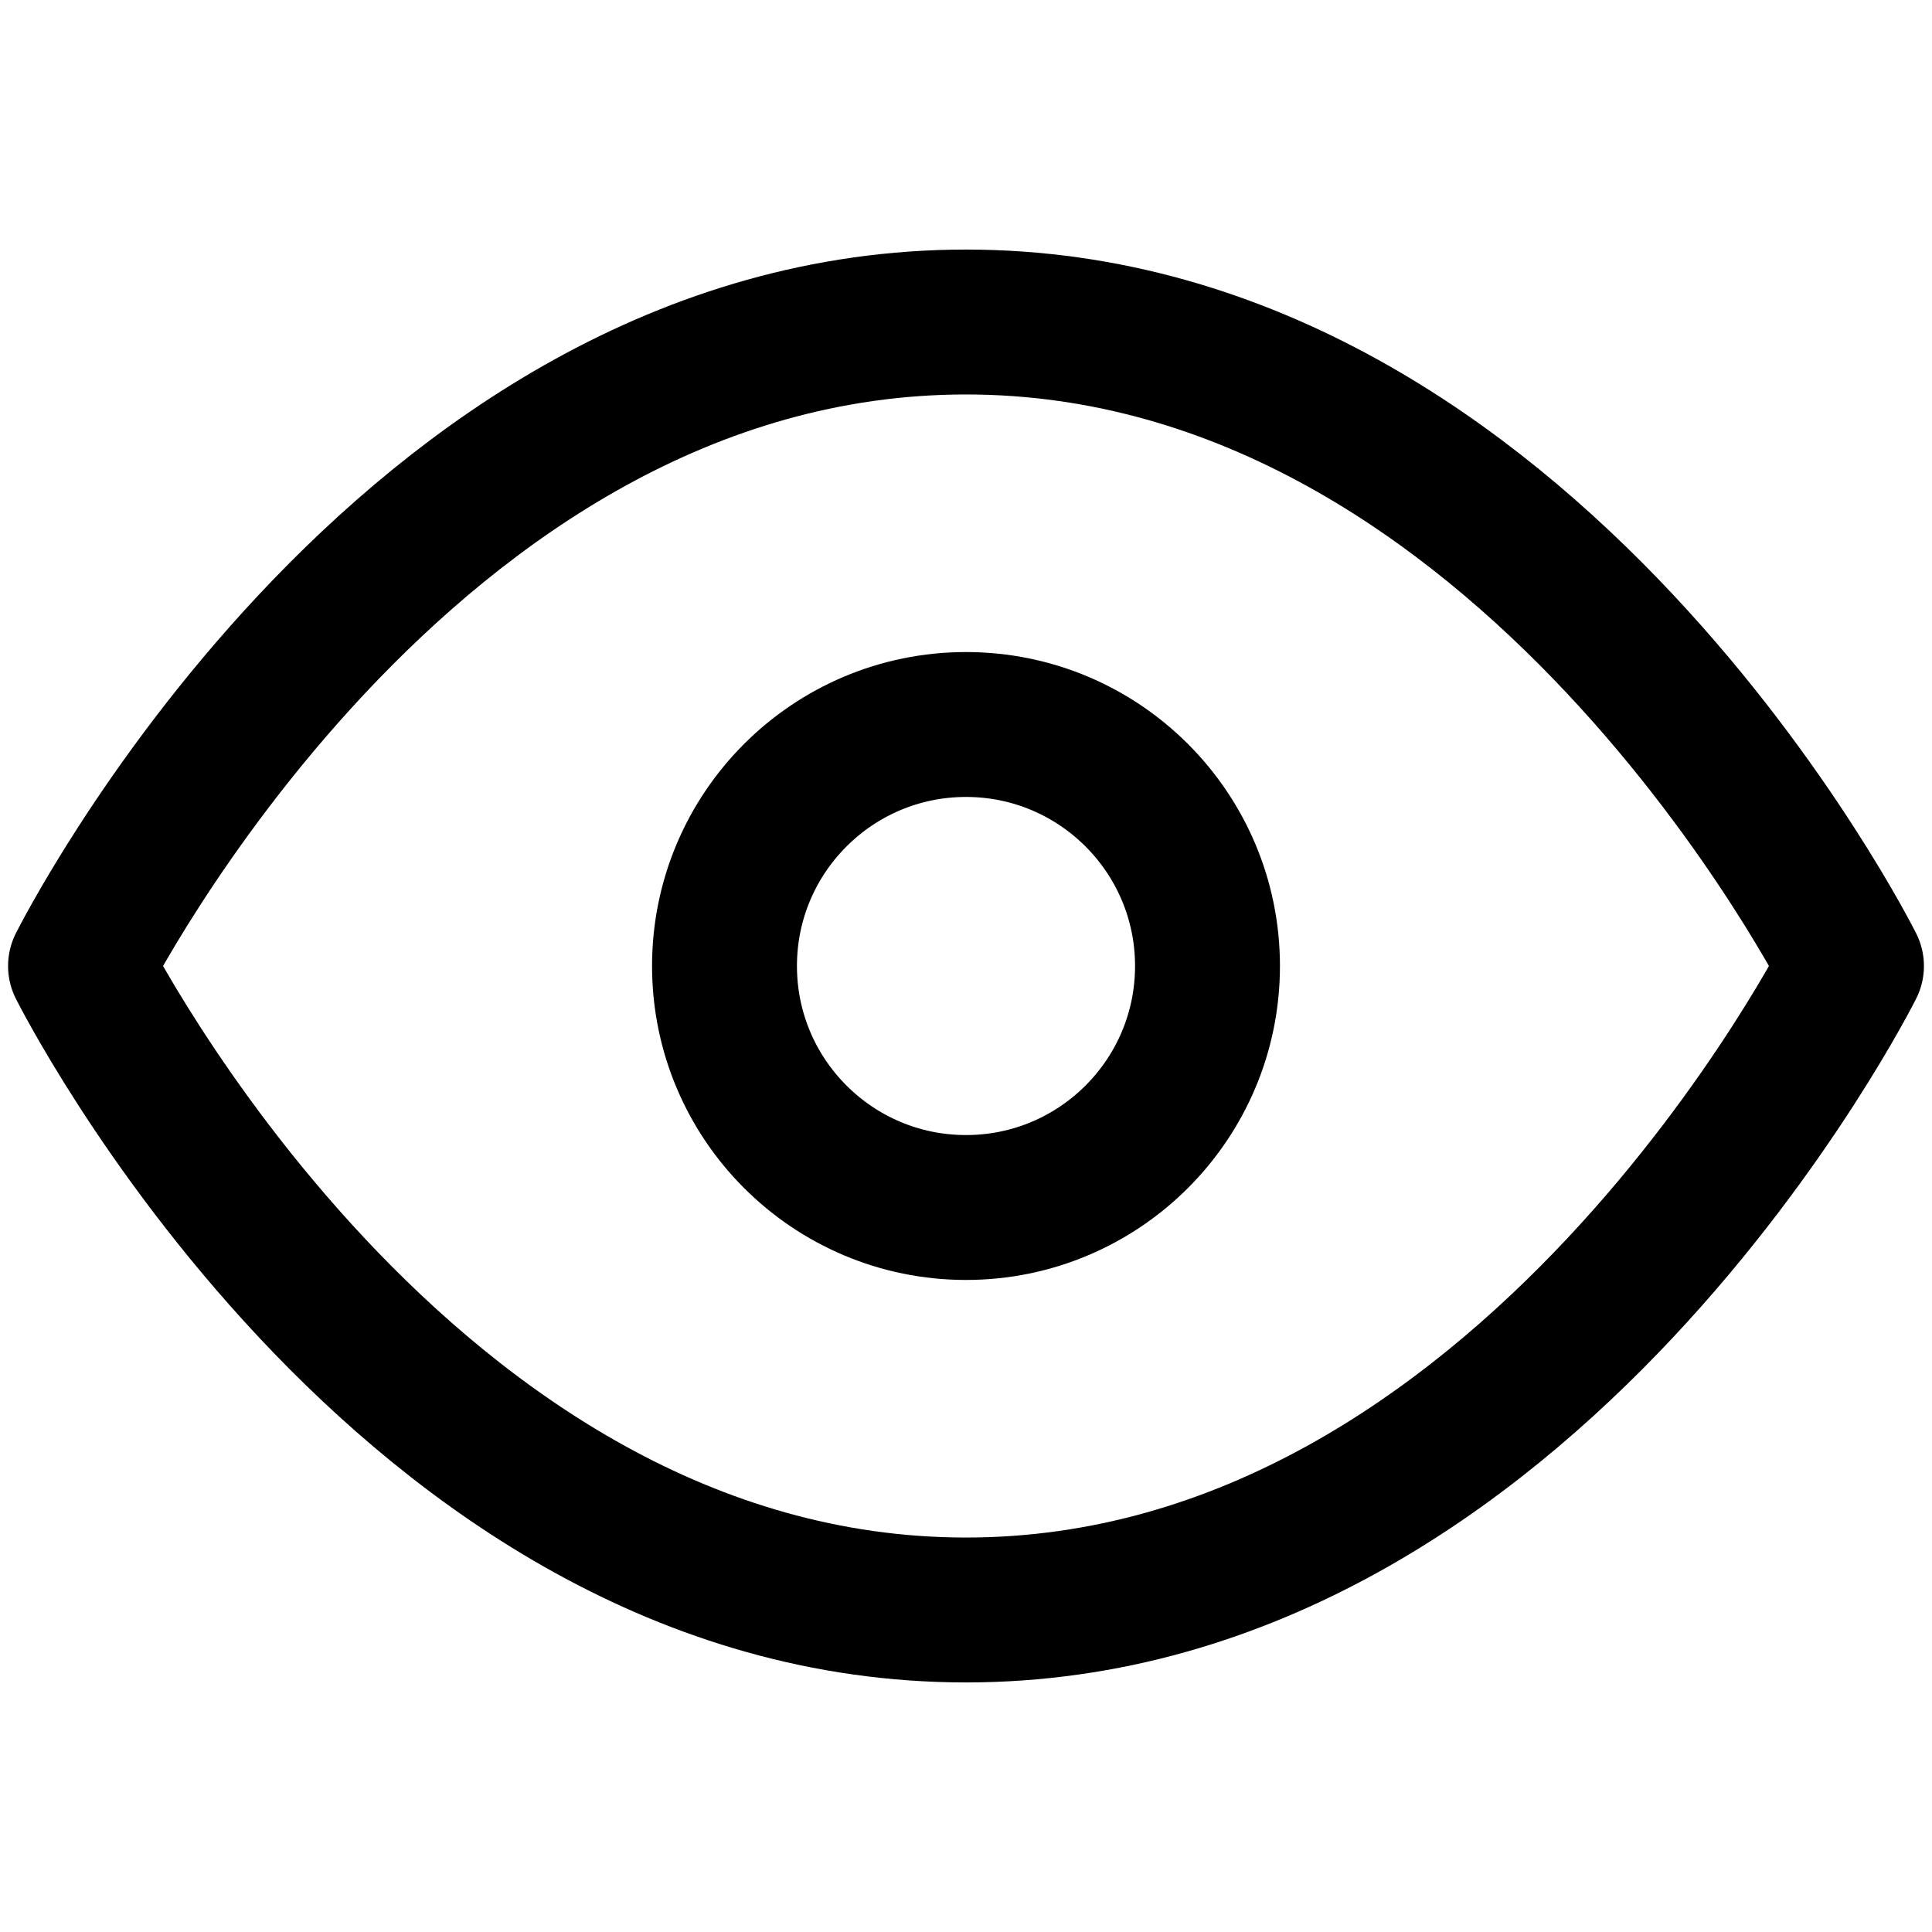
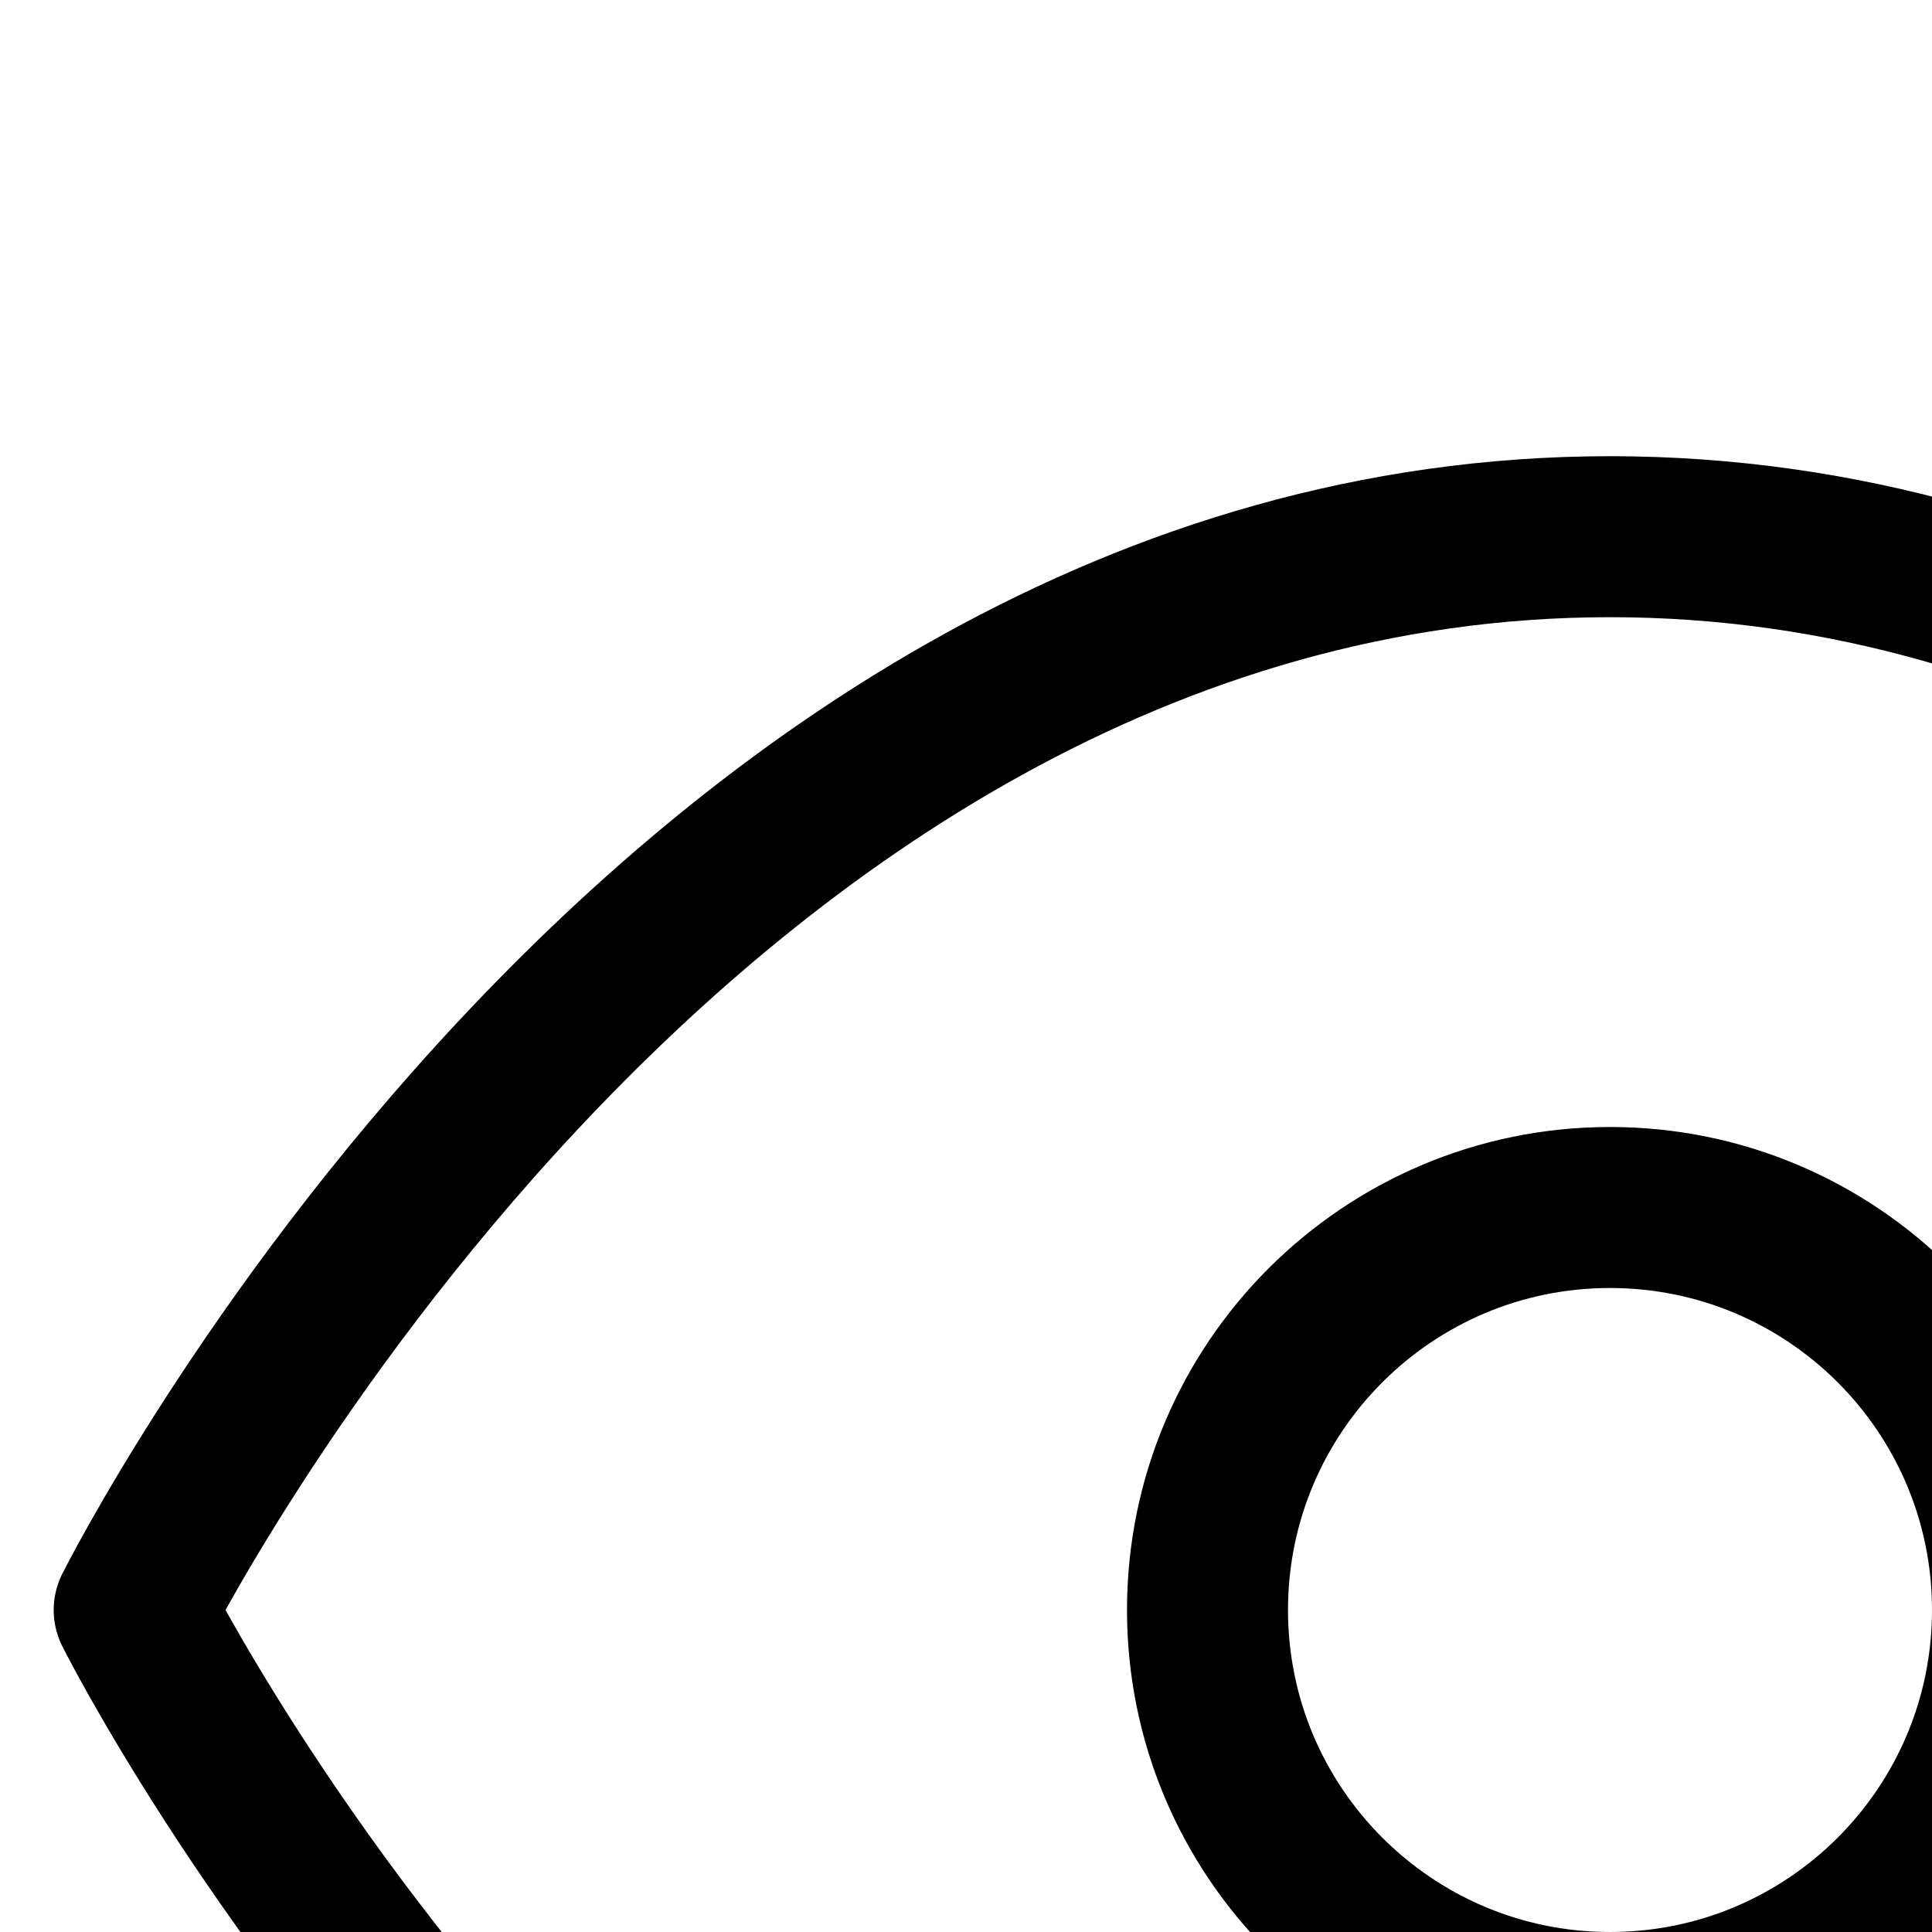
- <svg xmlns="http://www.w3.org/2000/svg" width="40" height="40" viewBox="0 0 40 40" fill="none">
-   <path d="M1.667 20C1.667 20 8.333 6.667 20 6.667C31.667 6.667 38.333 20 38.333 20C38.333 20 31.667 33.333 20 33.333C8.333 33.333 1.667 20 1.667 20Z" stroke="black" stroke-width="3" stroke-linecap="round" stroke-linejoin="round" />
-   <path d="M20 25C22.761 25 25 22.761 25 20C25 17.239 22.761 15 20 15C17.239 15 15 17.239 15 20C15 22.761 17.239 25 20 25Z" stroke="black" stroke-width="3" stroke-linecap="round" stroke-linejoin="round" />
+ <svg xmlns="http://www.w3.org/2000/svg" width="24" height="24" viewBox="0 0 24 24" fill="none">
+   <path d="M1.667 20C1.667 20 8.333 6.667 20 6.667C31.667 6.667 38.333 20 38.333 20C38.333 20 31.667 33.333 20 33.333C8.333 33.333 1.667 20 1.667 20Z" stroke="black" stroke-width="2" stroke-linecap="round" stroke-linejoin="round" />
+   <path d="M20 25C22.761 25 25 22.761 25 20C25 17.239 22.761 15 20 15C17.239 15 15 17.239 15 20C15 22.761 17.239 25 20 25Z" stroke="black" stroke-width="2" stroke-linecap="round" stroke-linejoin="round" />
</svg>
